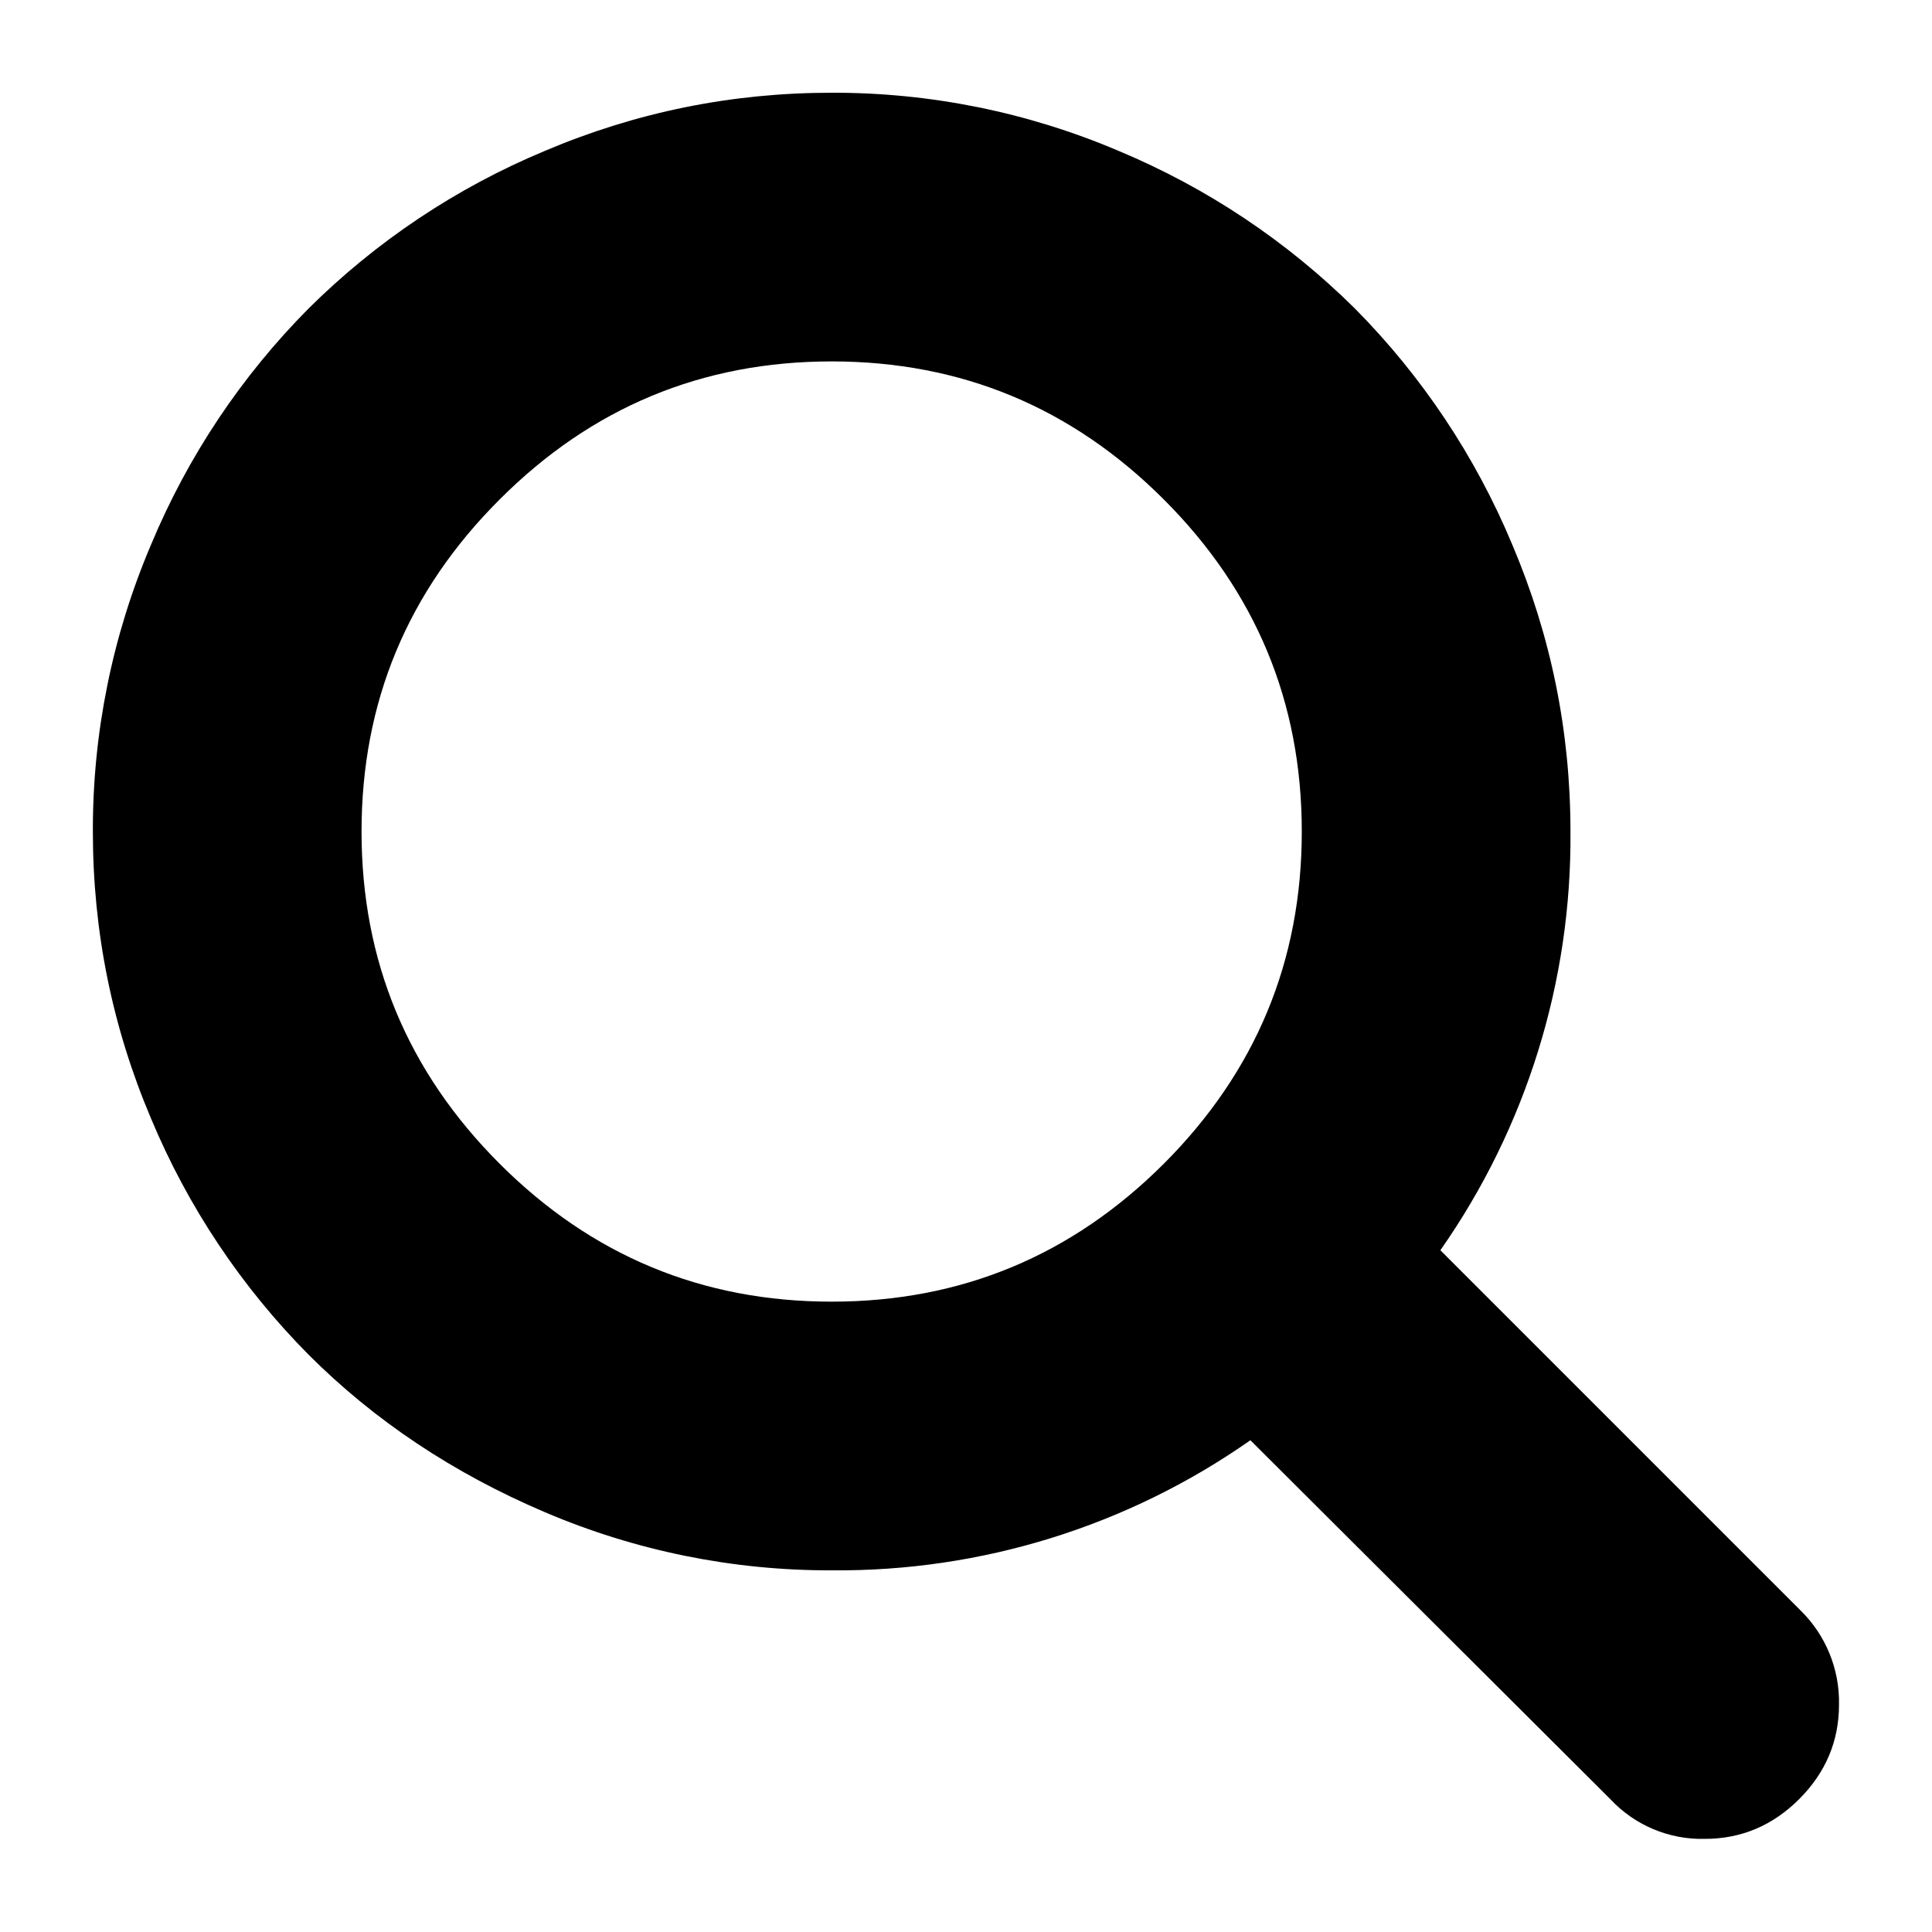
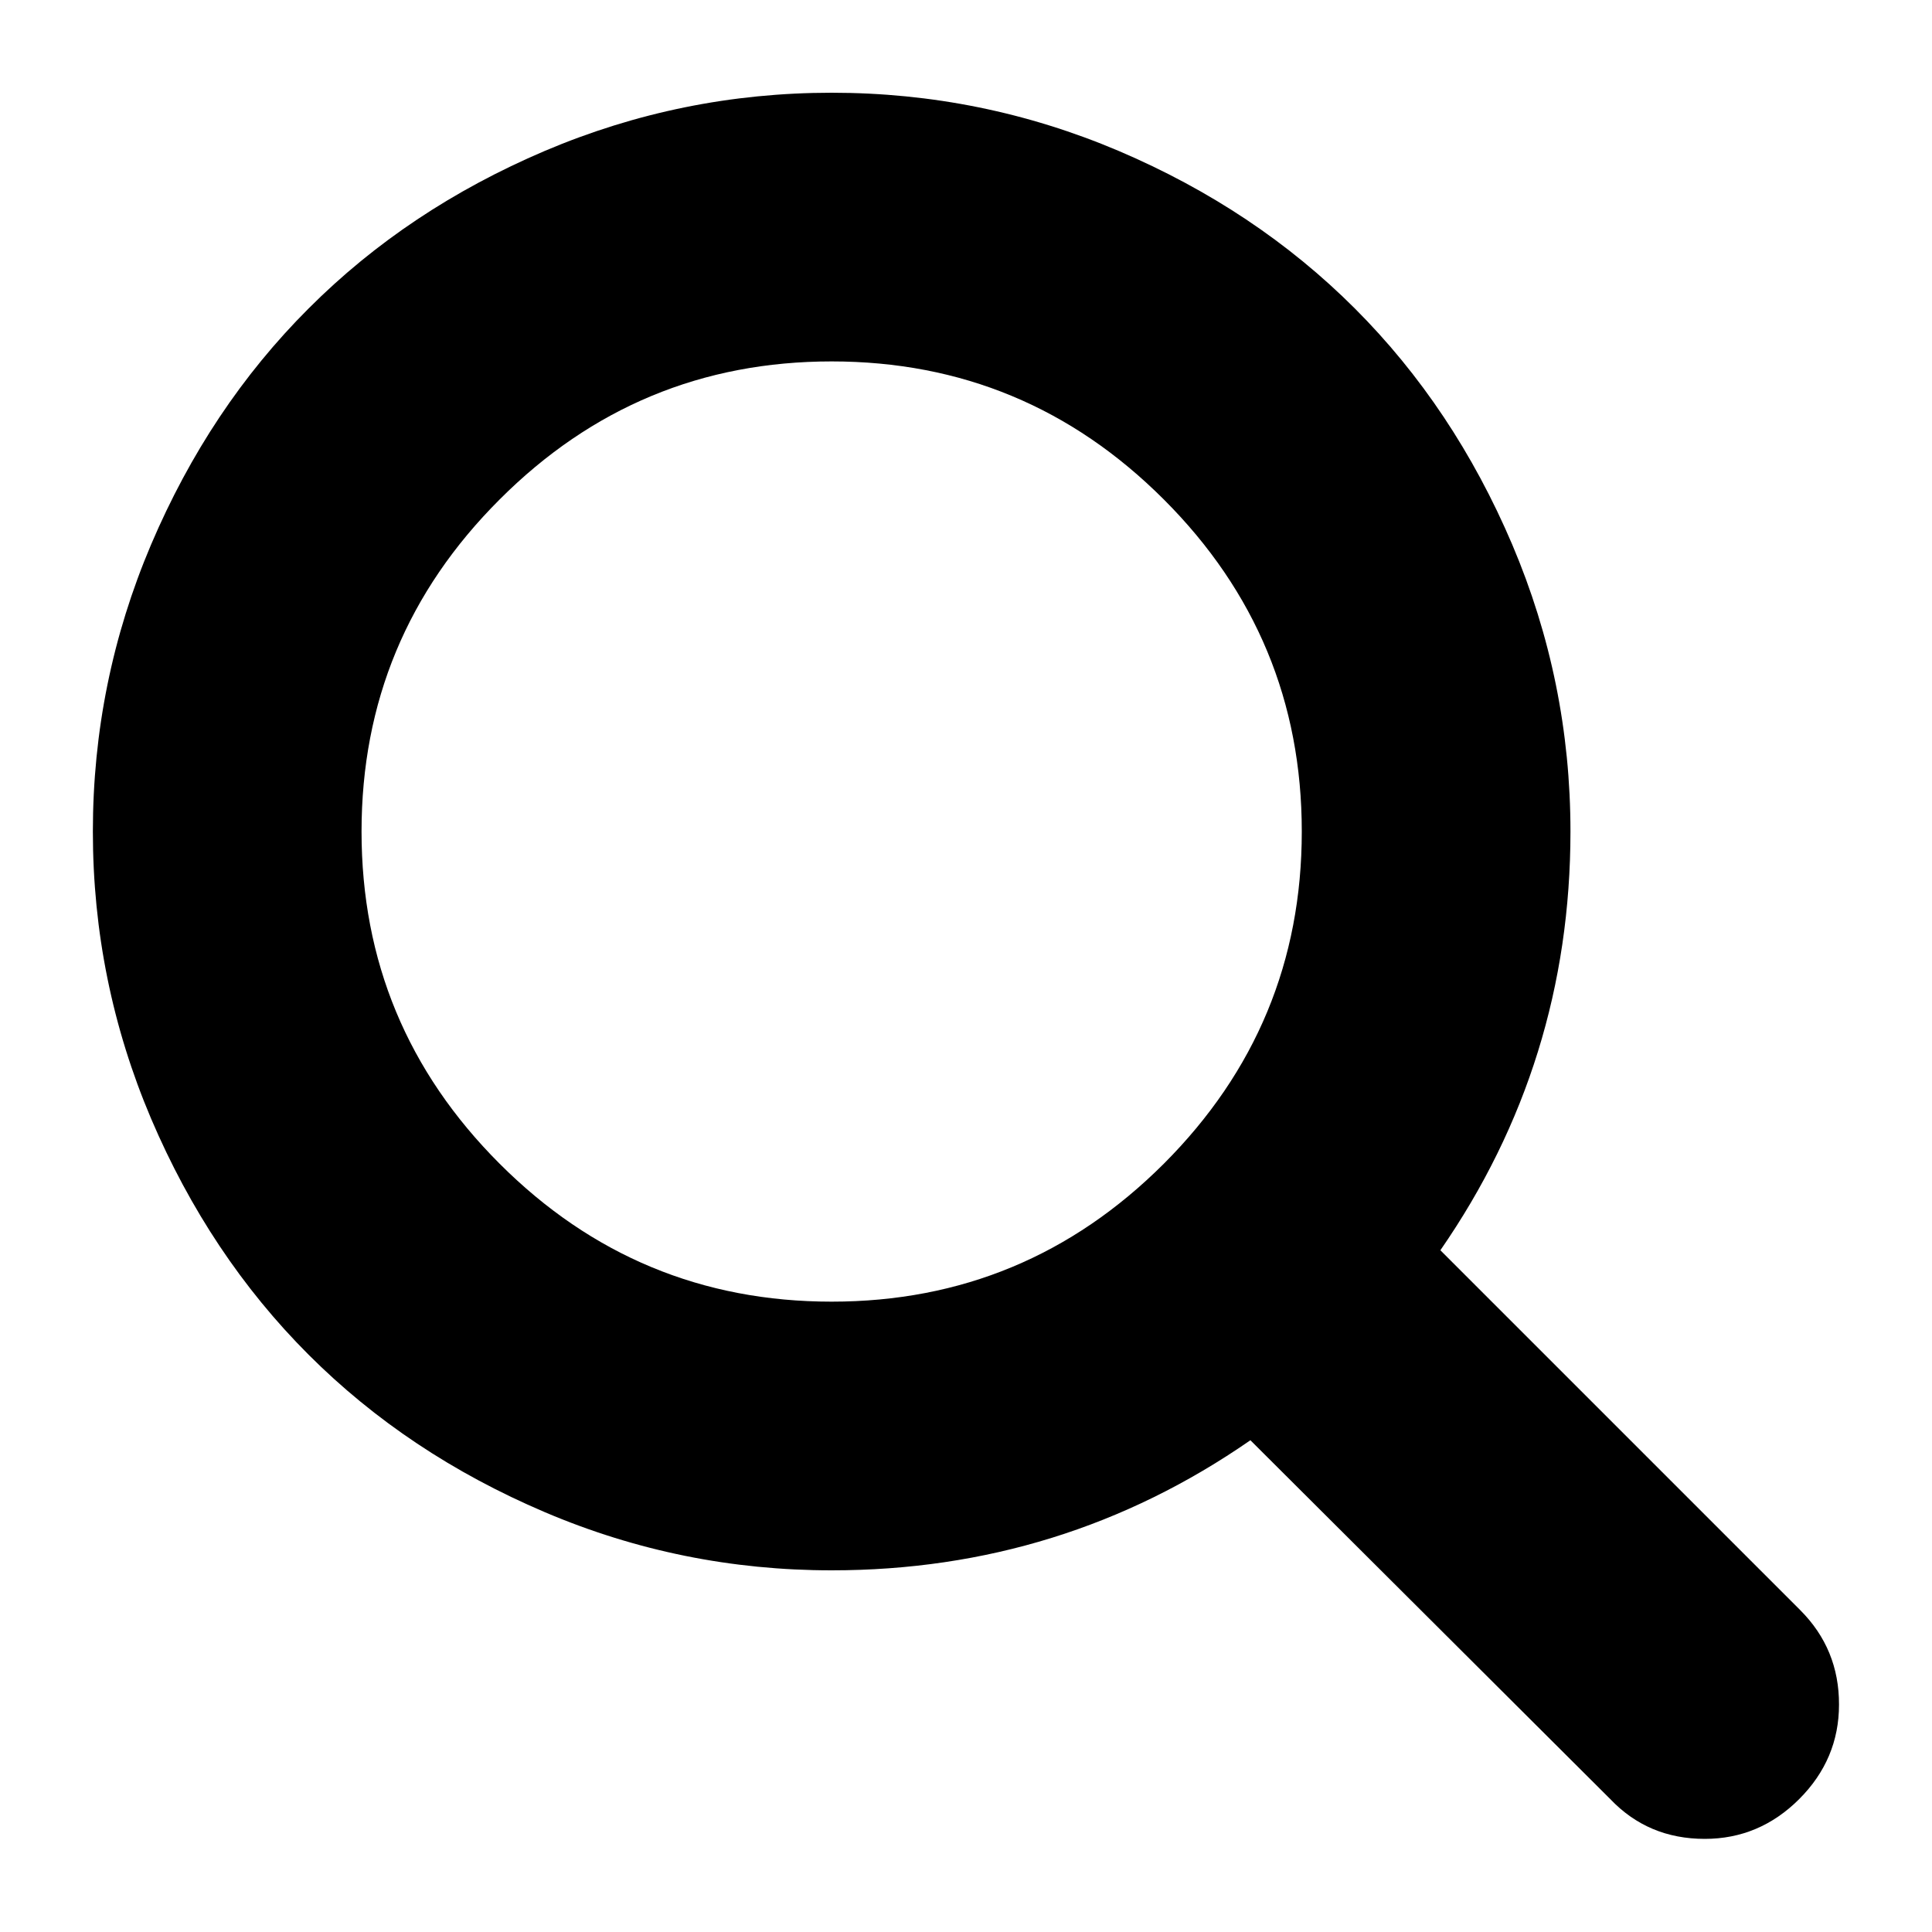
- <svg xmlns="http://www.w3.org/2000/svg" width="15" height="15">
-   <path d="M13.977 12.501l-2.794-2.794a5.583 5.583 0 001.01-3.251c0-.777-.151-1.519-.452-2.228a5.742 5.742 0 00-1.222-1.833 5.75 5.75 0 00-1.833-1.223A5.647 5.647 0 006.457.72c-.777 0-1.519.151-2.228.452a5.729 5.729 0 00-1.833 1.223 5.729 5.729 0 00-1.223 1.833 5.642 5.642 0 00-.452 2.228c0 .777.151 1.52.452 2.229a5.75 5.75 0 001.223 1.833c.513.513 1.124.92 1.833 1.222a5.624 5.624 0 002.228.452 5.575 5.575 0 003.251-1.01l2.794 2.786a.97.97 0 00.734.309c.282 0 .527-.103.733-.309.206-.206.309-.451.309-.733a.995.995 0 00-.301-.734zM9.036 9.035c-.715.714-1.574 1.071-2.579 1.071-1.005 0-1.864-.357-2.578-1.071-.715-.715-1.072-1.574-1.072-2.579 0-1.005.357-1.864 1.072-2.578.714-.715 1.573-1.072 2.578-1.072s1.864.357 2.579 1.072c.714.714 1.071 1.573 1.071 2.578S9.75 8.32 9.036 9.035z" />
+ <svg xmlns="http://www.w3.org/2000/svg" width="15px" height="15px">
+   <g>
+     <path d="M13.977,12.501 L11.183,9.707 C11.856,8.735 12.193,7.651 12.193,6.456 C12.193,5.679 12.042,4.937 11.741,4.228 C11.439,3.519 11.032,2.908 10.519,2.395 C10.005,1.881 9.394,1.474 8.686,1.172 C7.977,0.871 7.234,0.720 6.457,0.720 C5.680,0.720 4.938,0.871 4.229,1.172 C3.520,1.474 2.909,1.881 2.396,2.395 C1.882,2.908 1.475,3.519 1.173,4.228 C0.872,4.937 0.721,5.679 0.721,6.456 C0.721,7.233 0.872,7.976 1.173,8.685 C1.475,9.393 1.882,10.004 2.396,10.518 C2.909,11.031 3.520,11.438 4.229,11.740 C4.938,12.042 5.680,12.192 6.457,12.192 C7.652,12.192 8.736,11.856 9.708,11.182 L12.502,13.968 C12.698,14.174 12.942,14.277 13.236,14.277 C13.518,14.277 13.763,14.174 13.969,13.968 C14.175,13.762 14.278,13.517 14.278,13.235 C14.279,12.947 14.178,12.702 13.977,12.501 ZM9.036,9.035 C8.321,9.749 7.462,10.106 6.457,10.106 C5.452,10.106 4.593,9.749 3.879,9.035 C3.164,8.320 2.807,7.461 2.807,6.456 C2.807,5.451 3.164,4.592 3.879,3.878 C4.593,3.163 5.452,2.806 6.457,2.806 C7.462,2.806 8.321,3.163 9.036,3.878 C9.750,4.592 10.107,5.451 10.107,6.456 C10.107,7.461 9.750,8.320 9.036,9.035 Z" />
+   </g>
</svg>
